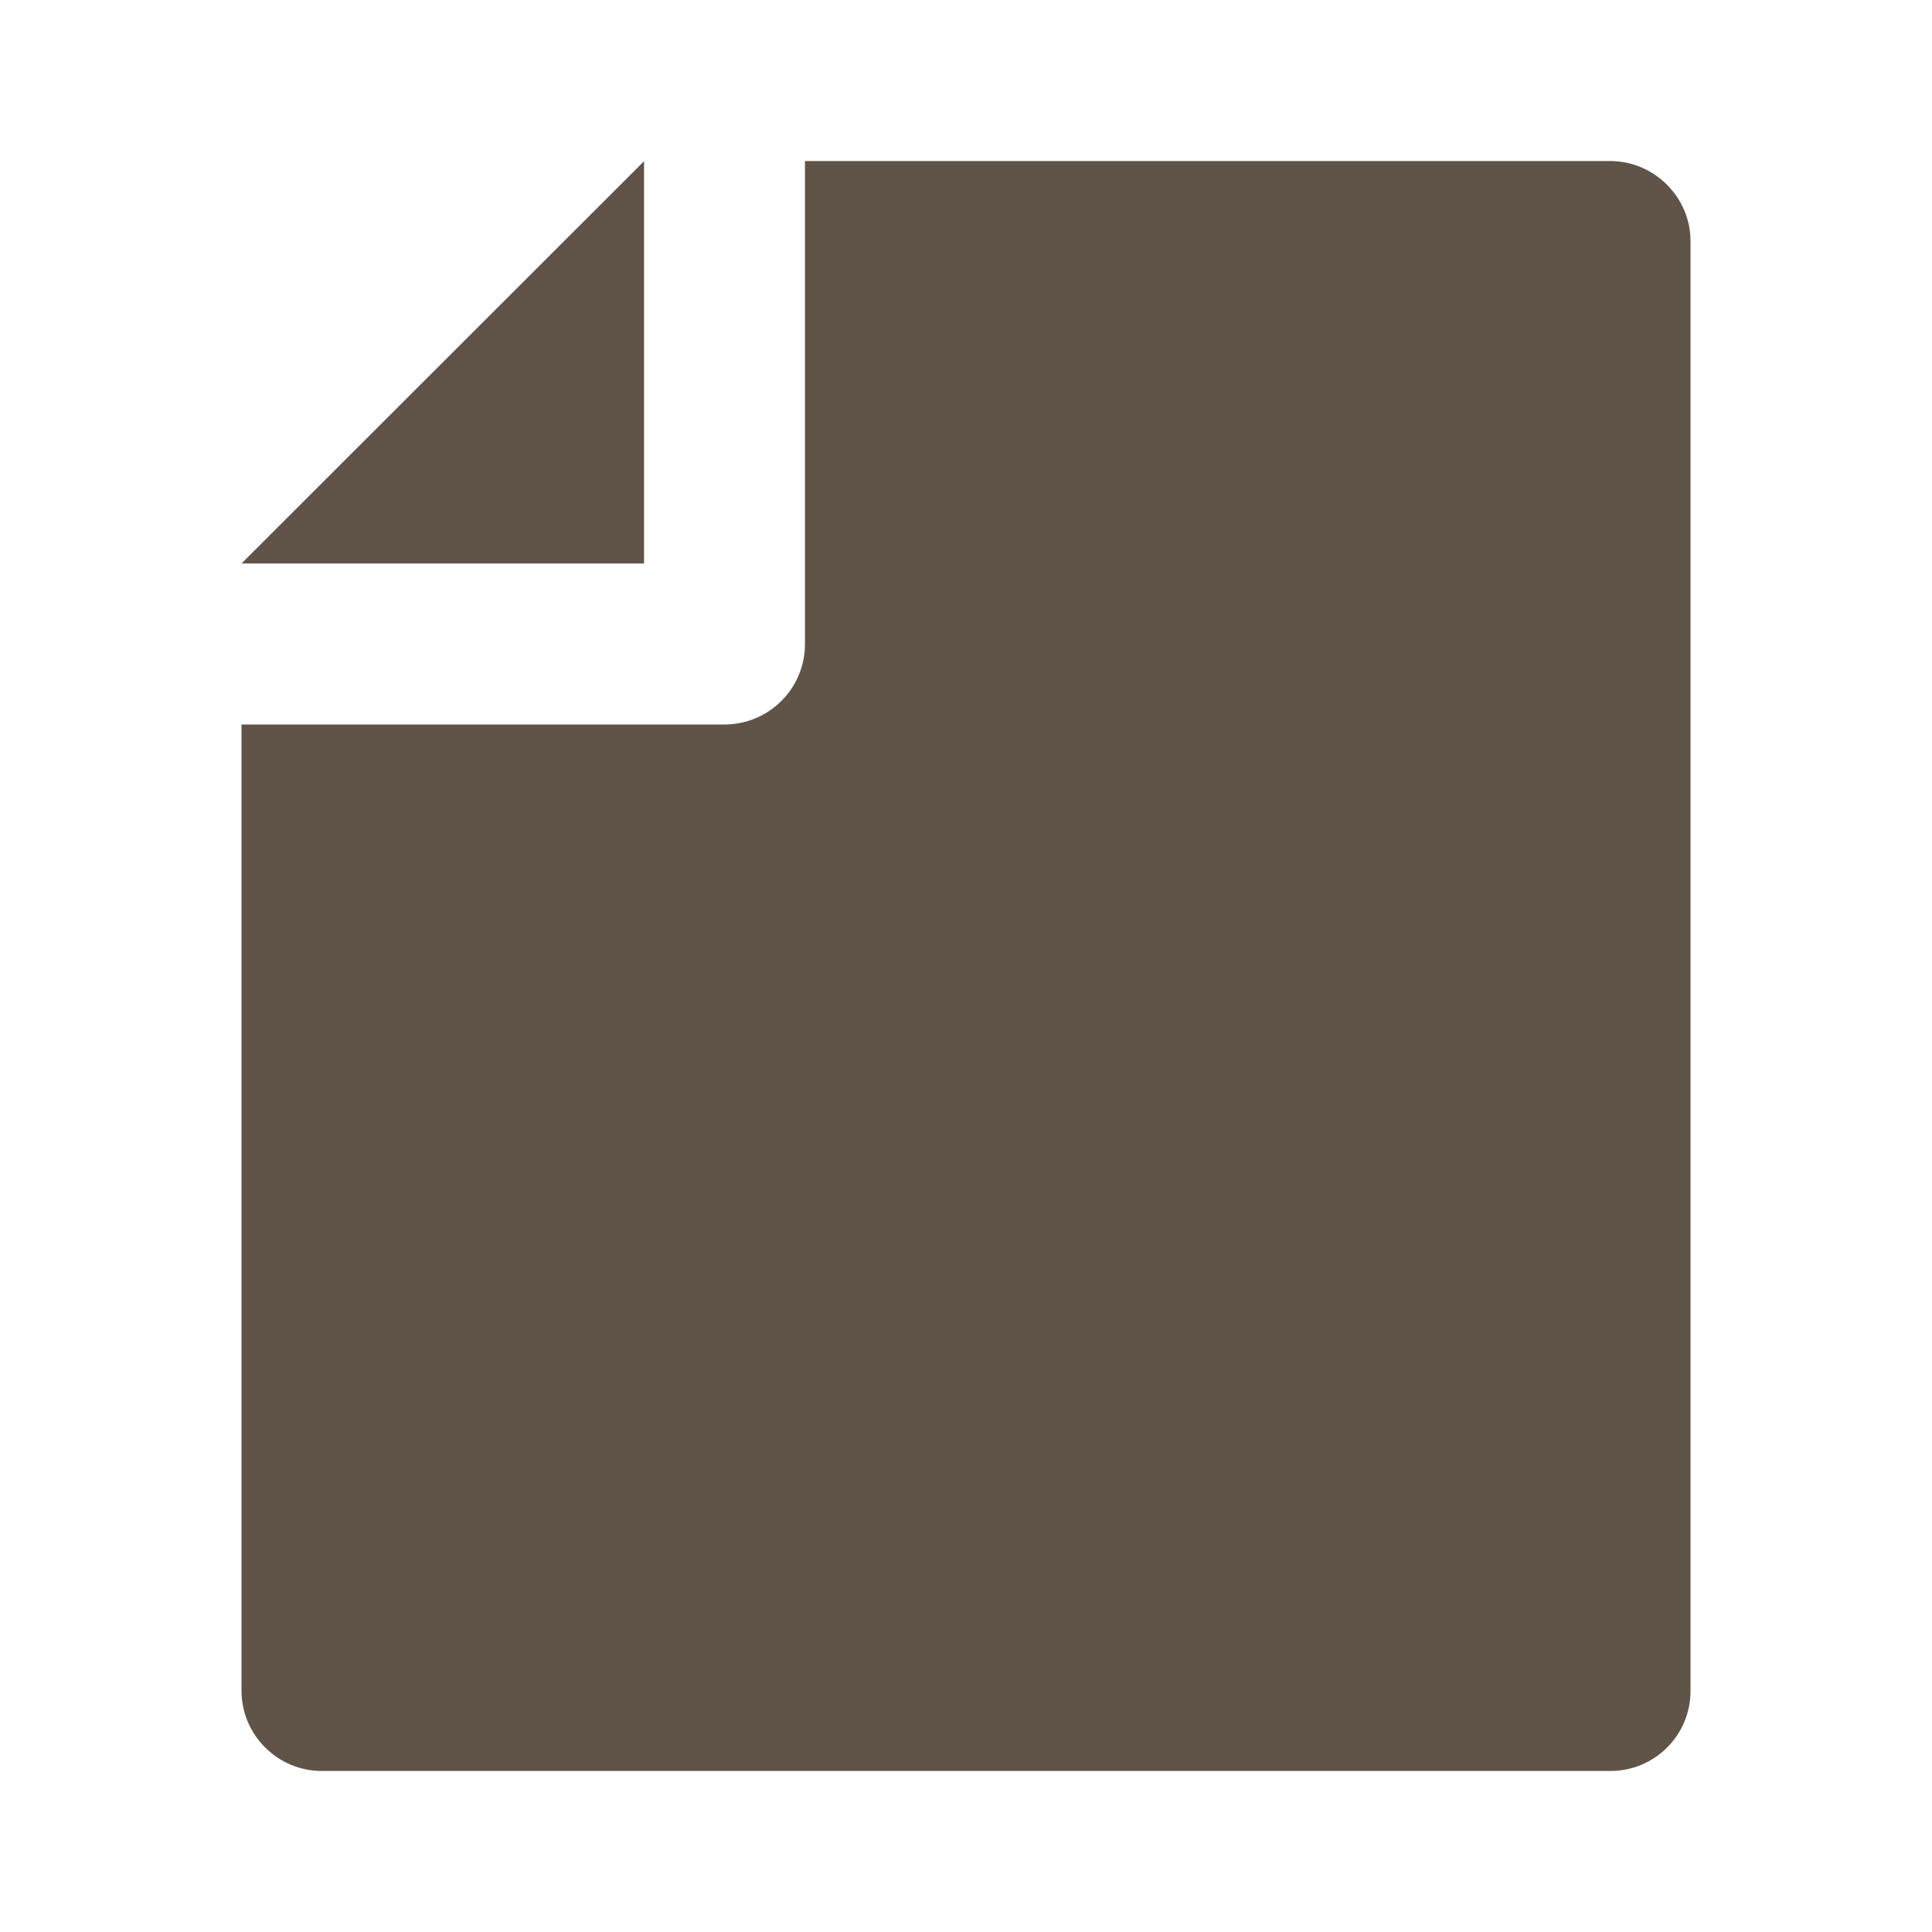
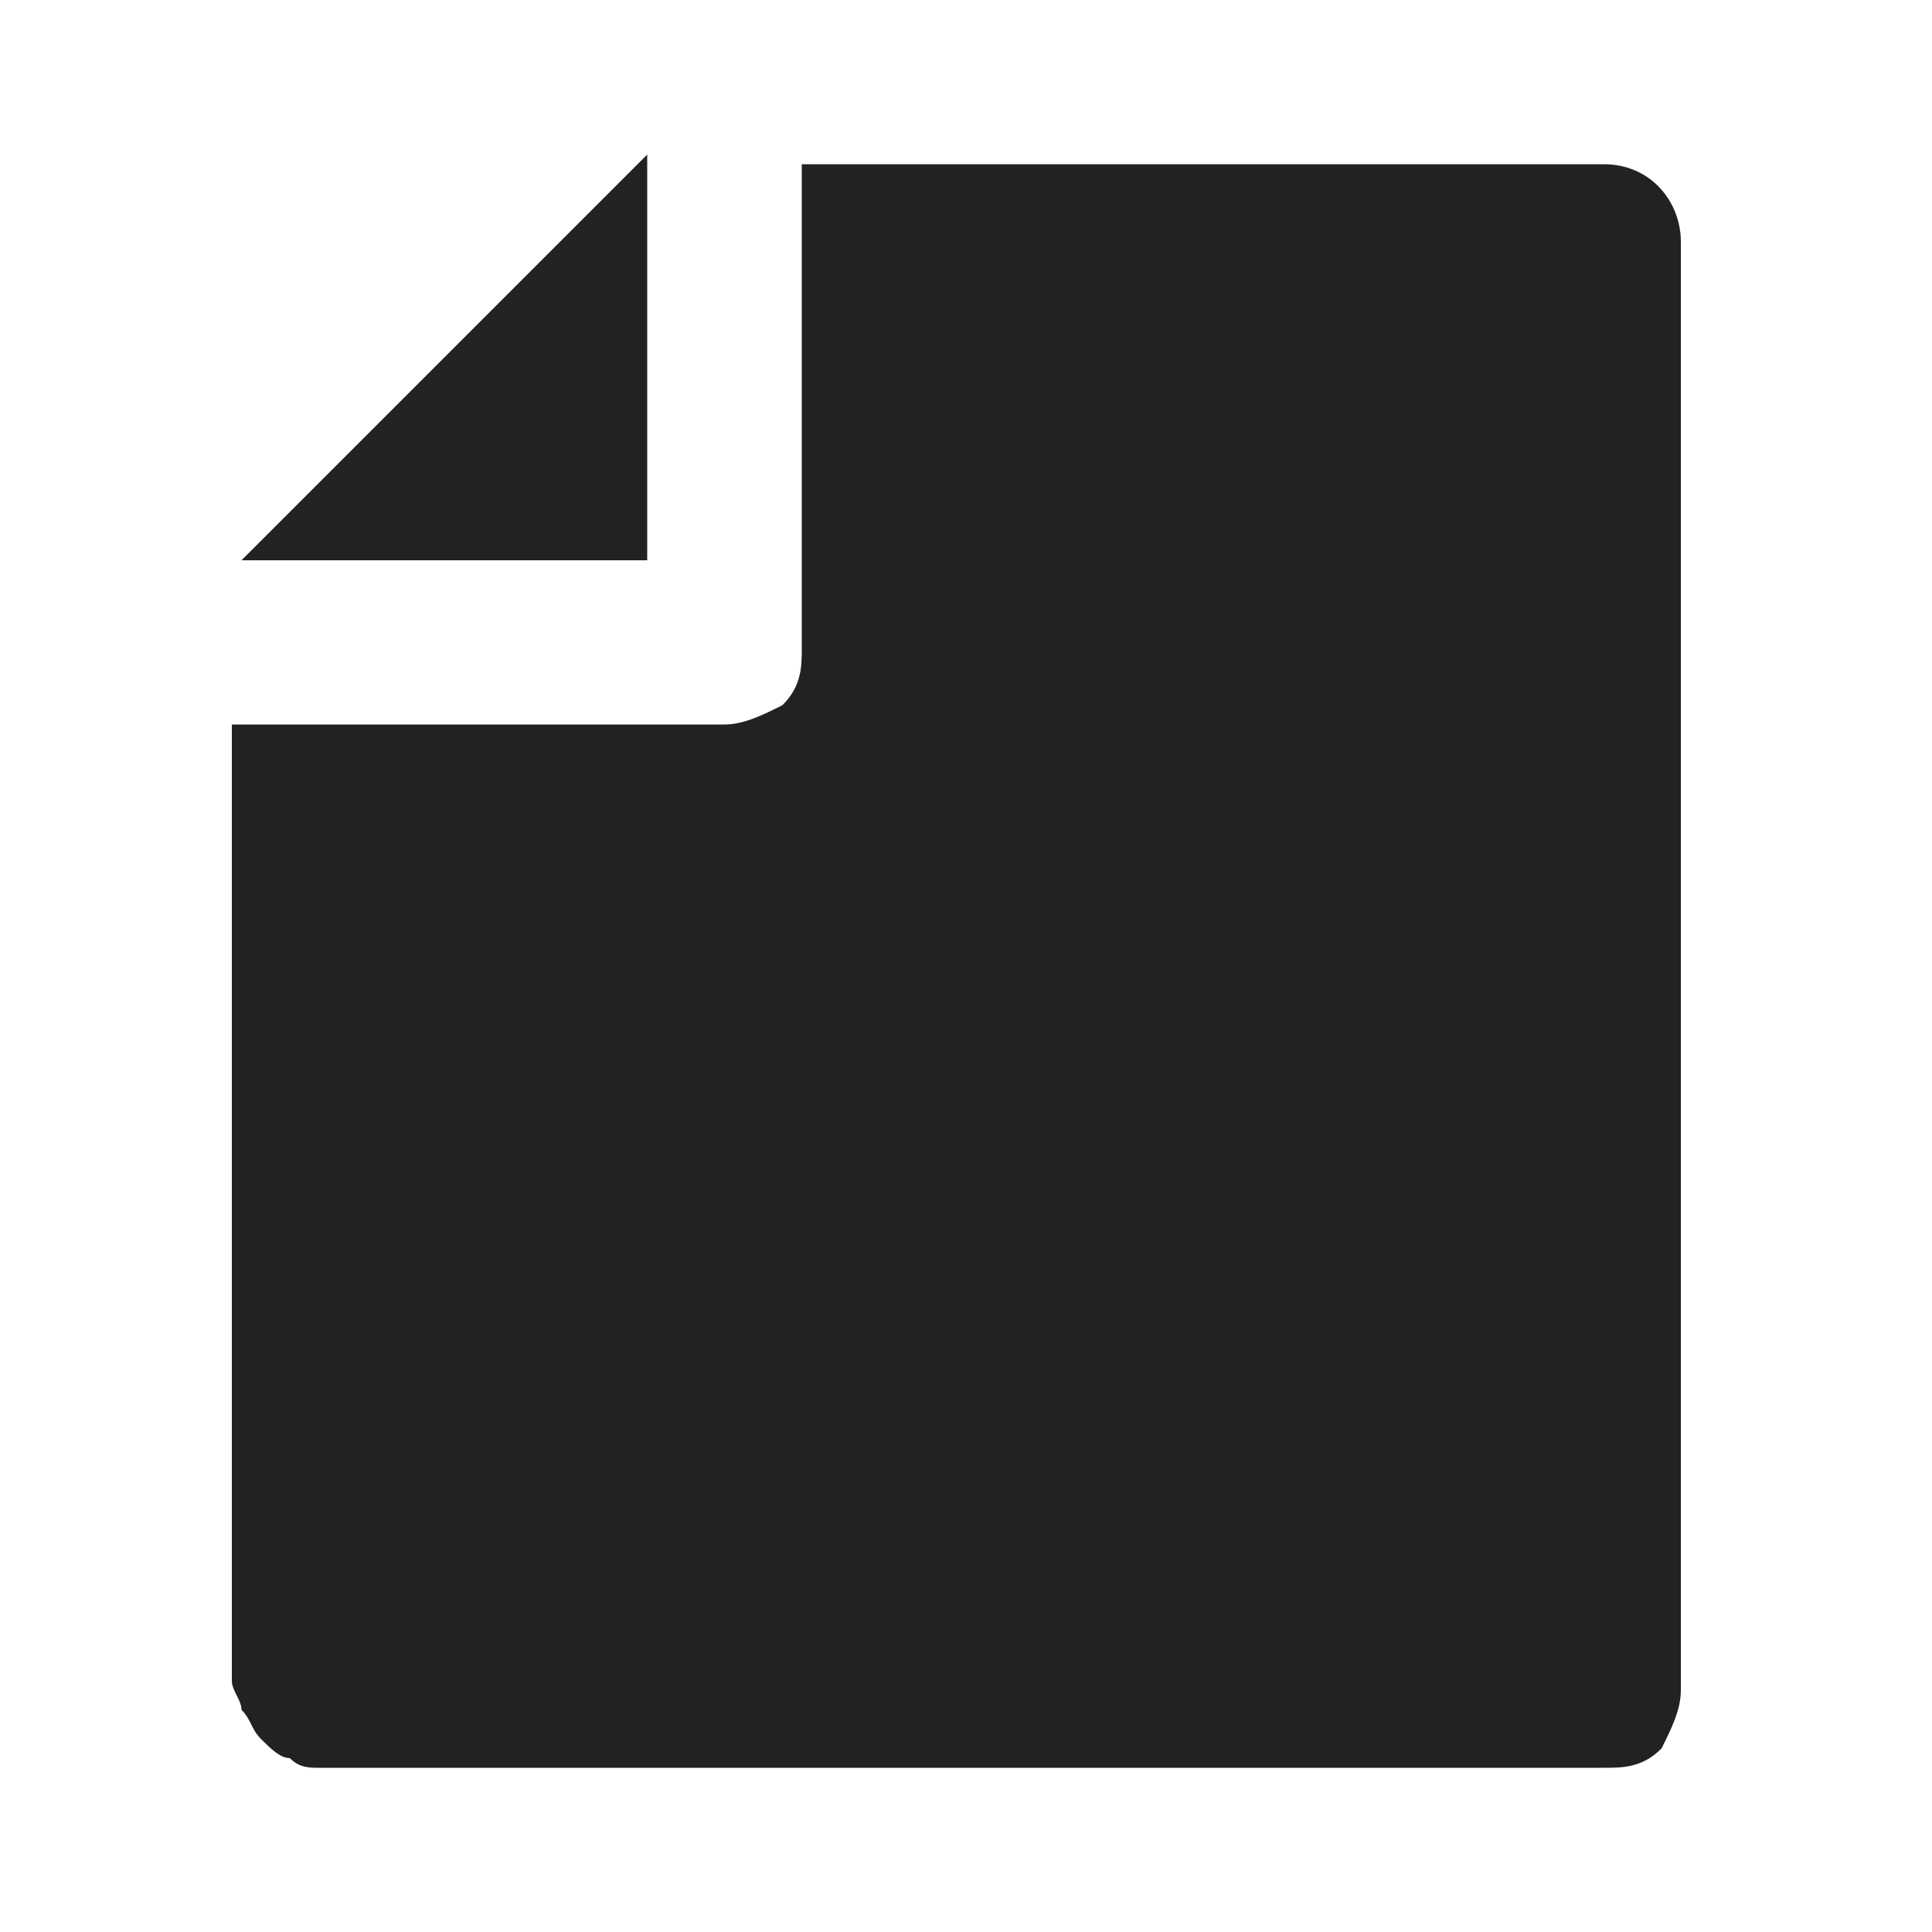
- <svg xmlns="http://www.w3.org/2000/svg" width="20" height="20" viewBox="0 0 20 20" fill="none">
-   <path d="M2.5 7.5H7.5C7.721 7.5 7.933 7.412 8.089 7.256C8.246 7.1 8.333 6.888 8.333 6.667V1.667H16.668C17.128 1.667 17.5 2.046 17.5 2.493V17.507C17.5 17.726 17.413 17.936 17.257 18.091C17.102 18.246 16.892 18.333 16.672 18.333H3.328C3.218 18.333 3.11 18.31 3.009 18.268C2.908 18.225 2.817 18.163 2.74 18.085C2.663 18.007 2.602 17.915 2.561 17.814C2.52 17.712 2.499 17.604 2.5 17.494V7.5ZM2.5 5.833L6.667 1.669V5.833H2.5Z" fill="#605348" />
+ <svg xmlns="http://www.w3.org/2000/svg" version="1.1" id="Layer_1" x="0px" y="0px" viewBox="0 0 20 20" style="enable-background:new 0 0 20 20;" xml:space="preserve">
+   <style type="text/css">
+ 	.st0{fill:#222222;}
+ </style>
+   <path class="st0" d="M2.5,7.5h5c0.2,0,0.4-0.1,0.6-0.2c0.2-0.2,0.2-0.4,0.2-0.6v-5h8.3c0.5,0,0.8,0.4,0.8,0.8v15  c0,0.2-0.1,0.4-0.2,0.6c-0.2,0.2-0.4,0.2-0.6,0.2H3.3c-0.1,0-0.2,0-0.3-0.1c-0.1,0-0.2-0.1-0.3-0.2c-0.1-0.1-0.1-0.2-0.2-0.3  c0-0.1-0.1-0.2-0.1-0.3V7.5z M2.5,5.8l4.2-4.2v4.2H2.5z" />
</svg>
